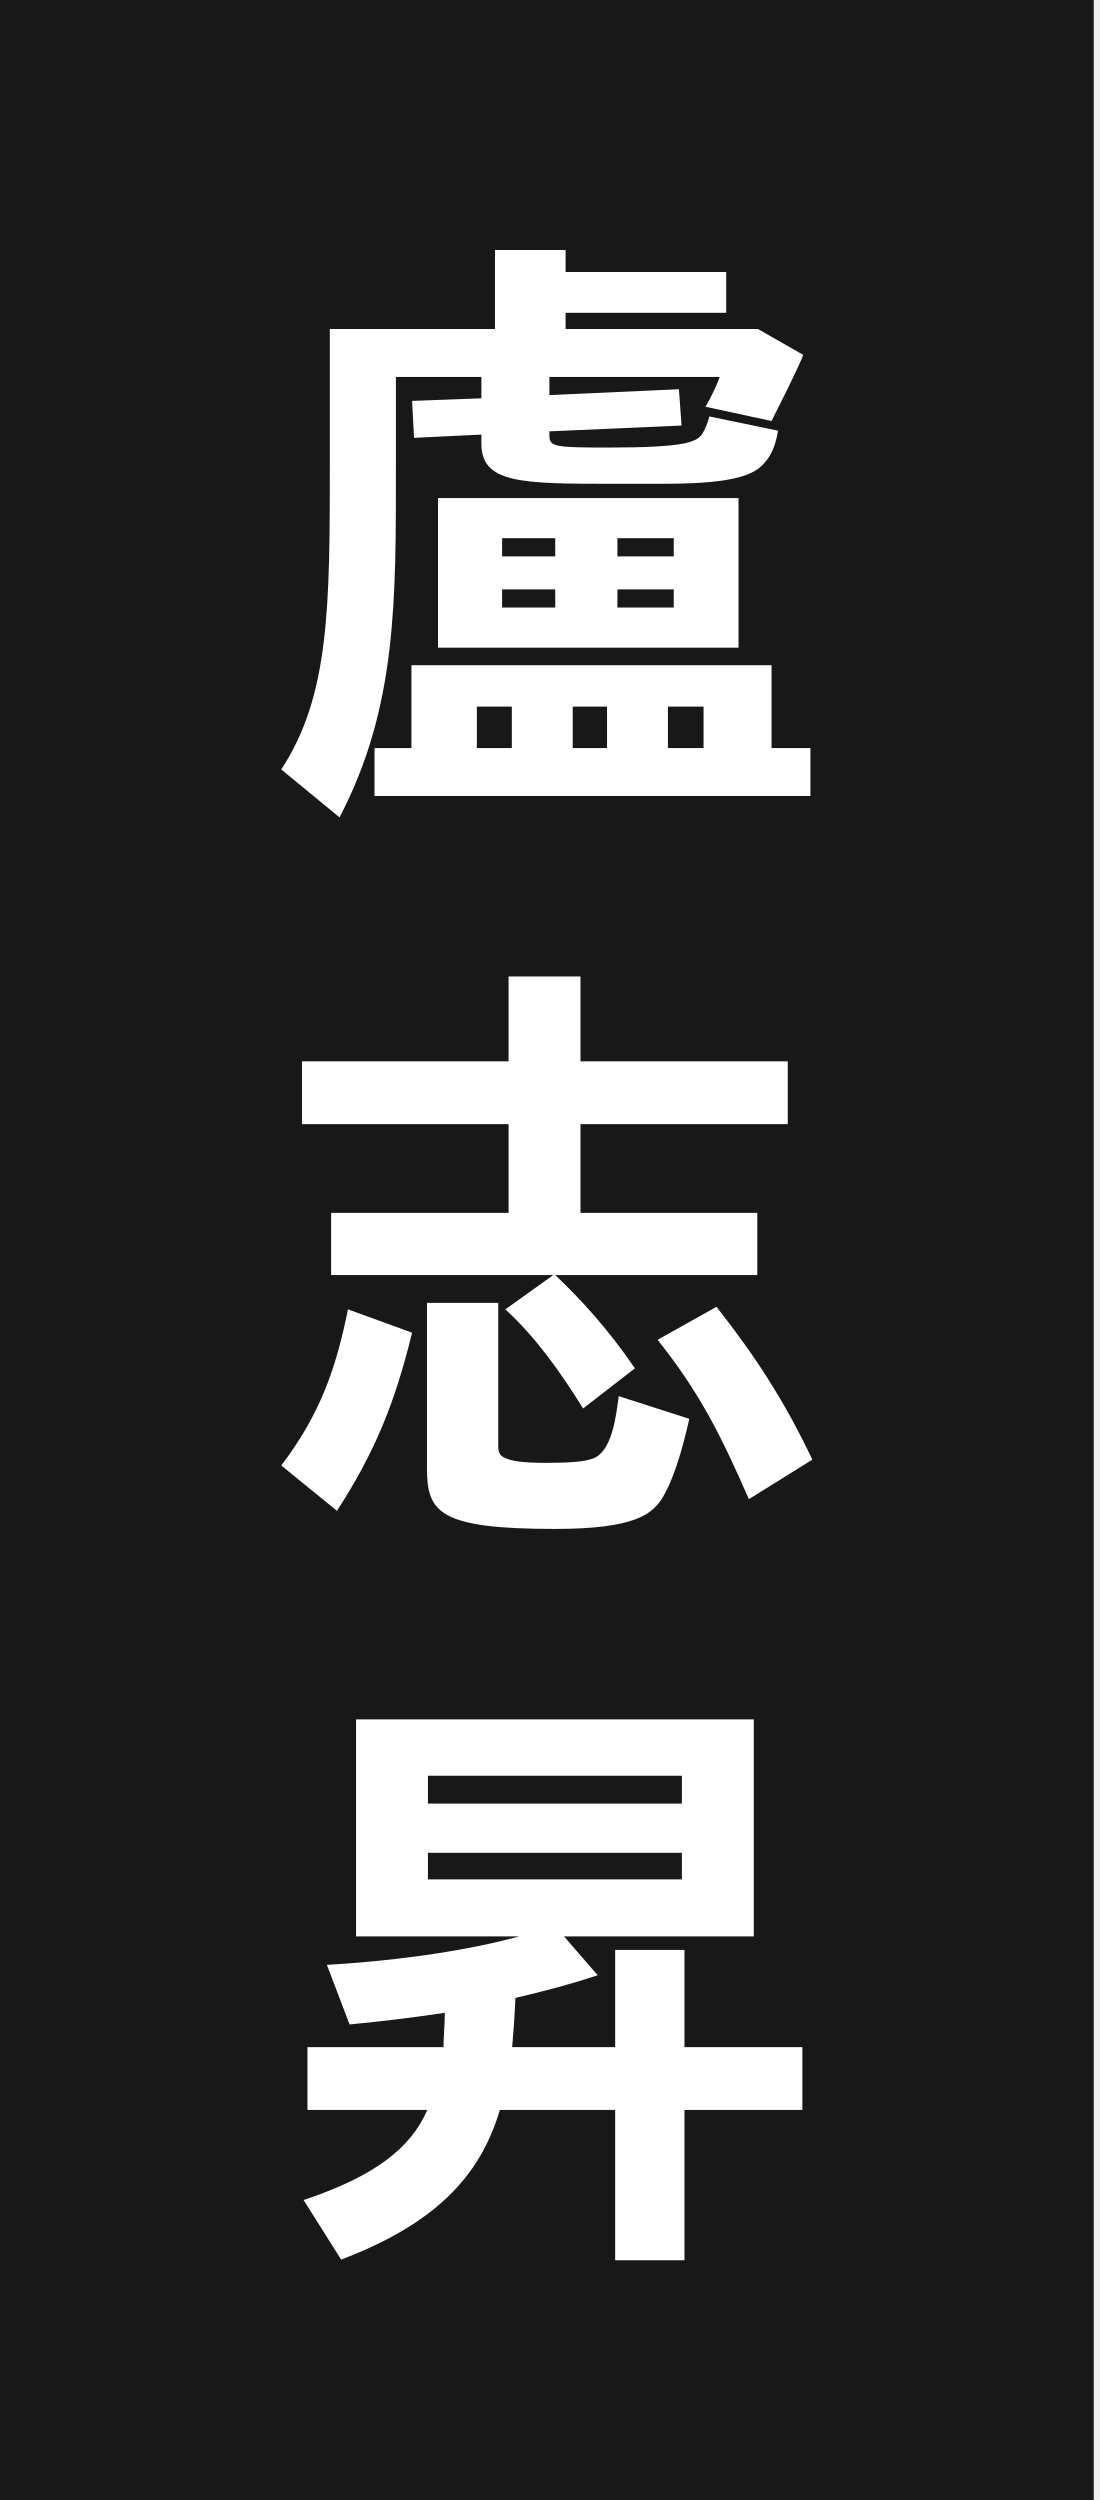
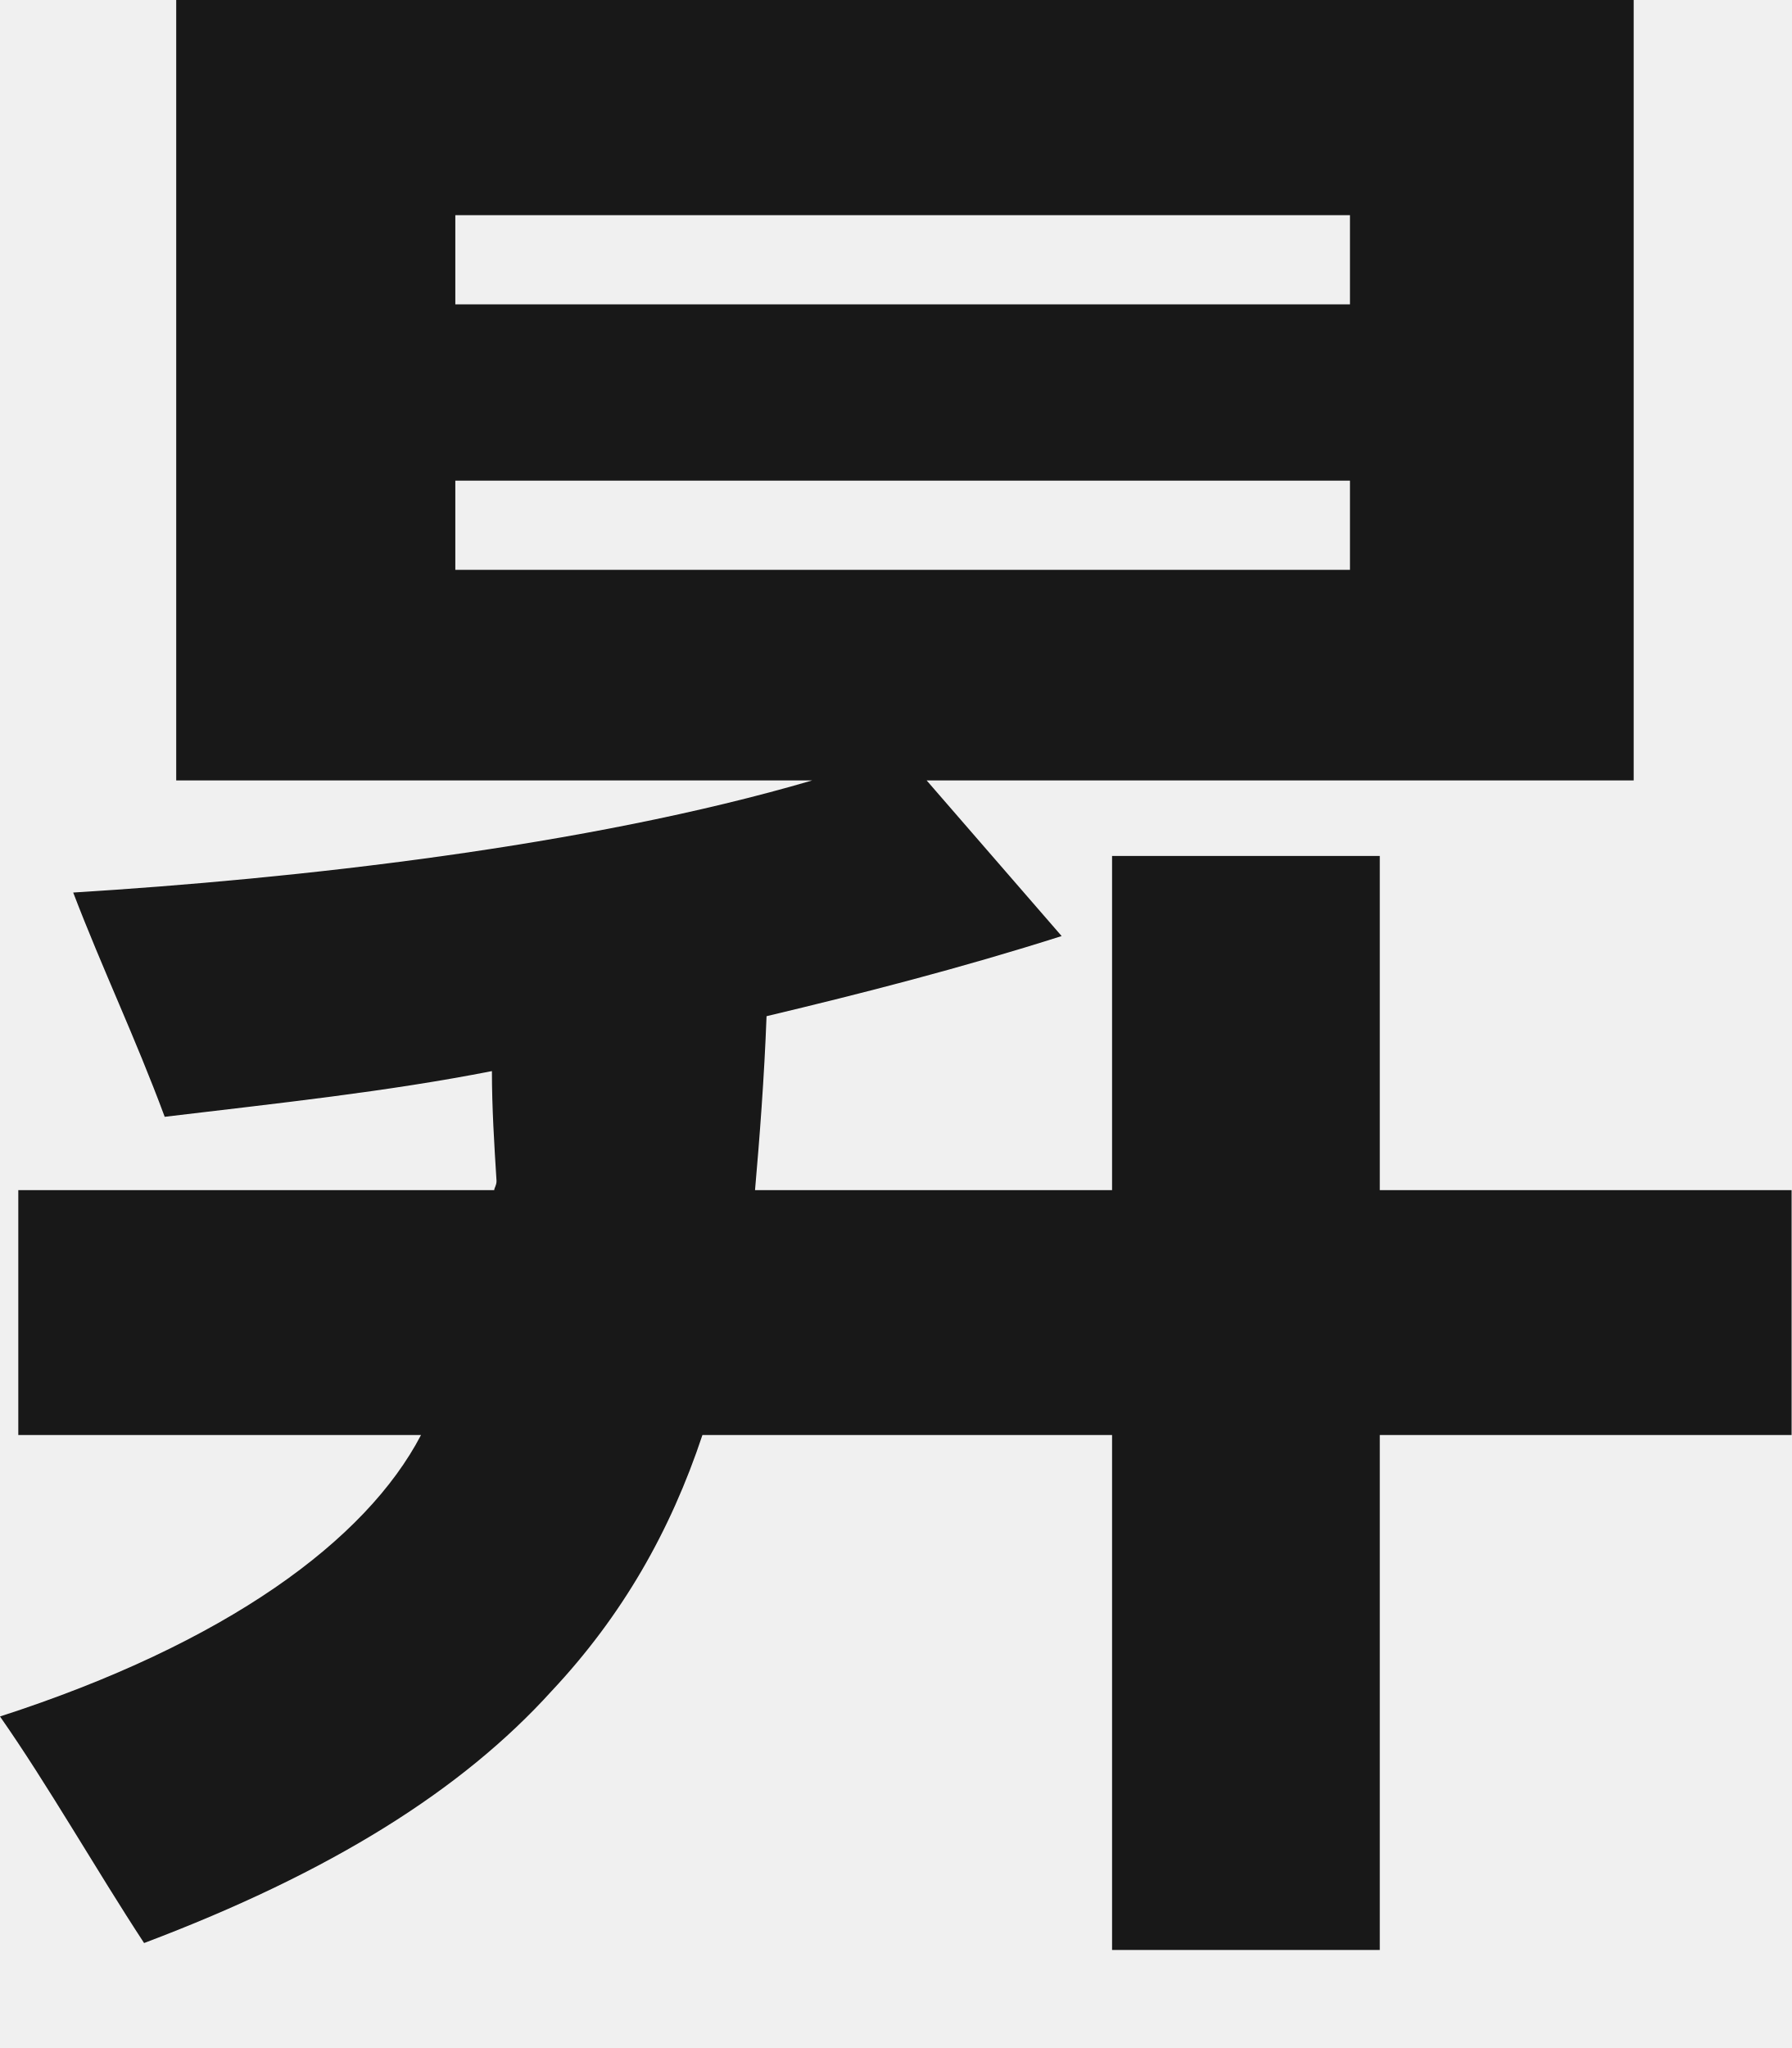
- <svg xmlns="http://www.w3.org/2000/svg" width="66px" height="150px" viewBox="0 0 66 150" version="1.1">
+ <svg xmlns="http://www.w3.org/2000/svg" width="14px" height="16px" viewBox="0 0 14 16" version="1.1">
  <g id="Blog" stroke="none" stroke-width="1" fill="none" fill-rule="evenodd">
-     <g id="Blog-Copy-3" transform="translate(-557, -661)">
-       <g id="jiseung" transform="translate(557, 661)">
-         <rect id="Rectangle-5" fill="#181818" x="0" y="0" width="65.625" height="150" />
-         <g id="hanja" transform="translate(16.875, 15)" fill="#FFFFFF">
-           <path d="M31.75,32.76 L5.596,32.76 L5.596,29.885 L7.811,29.885 L7.811,24.91 L29.418,24.91 L29.418,29.885 L31.75,29.885 L31.75,32.76 Z M27.436,23.861 L9.405,23.861 L9.405,14.884 L27.436,14.884 L27.436,23.861 Z M25.688,9.987 L29.807,10.842 C29.613,12.008 29.263,12.513 28.835,12.941 C27.942,13.835 25.688,14.029 22.734,14.029 L19.819,14.029 C14.379,14.029 12.008,13.99 12.008,11.62 L12.008,11.076 L7.967,11.27 L7.85,9.055 L12.008,8.899 L12.008,7.617 L6.879,7.617 L6.879,12.786 C6.879,21.063 6.956,27.398 3.498,34.043 L0,31.167 C2.915,26.737 2.915,21.335 2.915,12.669 L2.915,4.741 L12.824,4.741 L12.824,0 L17.06,0 L17.06,1.321 L26.698,1.321 L26.698,3.77 L17.06,3.77 L17.06,4.741 L28.602,4.741 L31.323,6.296 C30.934,7.267 29.846,9.405 29.418,10.26 L25.454,9.405 C25.765,8.899 26.193,7.967 26.309,7.617 L16.089,7.617 L16.089,8.705 L23.861,8.355 L24.017,10.532 L16.089,10.881 L16.089,11.153 C16.089,11.814 16.477,11.853 19.625,11.853 C24.172,11.853 24.91,11.542 25.26,11.037 C25.416,10.804 25.61,10.298 25.688,9.987 Z M25.338,27.398 L23.2,27.398 L23.2,29.885 L25.338,29.885 L25.338,27.398 Z M11.736,27.398 L11.736,29.885 L13.835,29.885 L13.835,27.398 L11.736,27.398 Z M17.488,27.398 L17.488,29.885 L19.547,29.885 L19.547,27.398 L17.488,27.398 Z M20.169,20.364 L20.169,21.452 L23.55,21.452 L23.55,20.364 L20.169,20.364 Z M23.55,17.293 L20.169,17.293 L20.169,18.382 L23.55,18.382 L23.55,17.293 Z M13.252,20.364 L13.252,21.452 L16.439,21.452 L16.439,20.364 L13.252,20.364 Z M13.252,17.293 L13.252,18.382 L16.439,18.382 L16.439,17.293 L13.252,17.293 Z" id="Combined-Shape" />
-           <path d="M21.219,67.099 L18.11,69.508 C16.788,67.371 15.273,65.233 13.446,63.562 L16.322,61.503 L2.992,61.503 L2.992,57.772 L13.64,57.772 L13.64,52.448 L1.244,52.448 L1.244,48.678 L13.64,48.678 L13.64,43.587 L17.954,43.587 L17.954,48.678 L30.39,48.678 L30.39,52.448 L17.954,52.448 L17.954,57.772 L28.563,57.772 L28.563,61.503 L16.439,61.503 C18.071,63.057 19.625,64.767 21.219,67.099 Z M20.247,68.77 L24.483,70.13 C24.055,72.034 23.511,73.899 22.773,75.026 C22.19,75.804 21.296,76.736 16.439,76.736 C9.521,76.736 8.744,75.765 8.744,73.122 L8.744,63.174 L13.019,63.174 L13.019,71.529 C13.019,71.917 12.98,72.306 13.407,72.462 C13.757,72.656 14.457,72.772 15.894,72.772 C17.332,72.772 18.187,72.695 18.615,72.539 C19.858,72.189 20.092,69.936 20.247,68.77 Z M31.867,72.578 L28.058,74.949 C26.309,70.946 25.027,68.459 22.579,65.389 L26.115,63.407 C28.525,66.477 30.196,69.081 31.867,72.578 Z M4.003,63.562 L7.85,64.961 C6.801,69.275 5.557,72.228 3.342,75.648 L0,72.928 C2.371,69.819 3.303,67.021 4.003,63.562 Z" id="Combined-Shape" />
-           <path d="M24.193,120.615 L20.035,120.615 L20.035,111.598 L13.117,111.598 C11.912,115.64 9.191,118.439 3.594,120.576 L1.34,117.001 C5.538,115.602 7.753,113.93 8.764,111.598 L1.573,111.598 L1.573,107.828 L9.735,107.828 C9.735,107.206 9.813,106.468 9.813,105.768 C7.986,106.04 6.121,106.274 4.1,106.468 L2.739,102.892 C6.121,102.698 10.59,102.193 14.283,101.182 L4.488,101.182 L4.488,88.162 L28.352,88.162 L28.352,101.182 L16.964,101.182 L18.985,103.514 C17.353,104.058 15.721,104.486 14.049,104.874 C14.01,105.924 13.933,106.895 13.855,107.828 L20.035,107.828 L20.035,101.998 L24.193,101.998 L24.193,107.828 L31.267,107.828 L31.267,111.598 L24.193,111.598 L24.193,120.615 Z M8.802,96.168 L8.802,97.762 L24.038,97.762 L24.038,96.168 L8.802,96.168 Z M8.802,91.543 L8.802,93.215 L24.038,93.215 L24.038,91.543 L8.802,91.543 Z" id="Combined-Shape" />
-         </g>
+     <g id="Artboard-4" transform="translate(-8, -7)">
+       <g id="jiseung">
+         <rect id="Rectangle" x="0" y="0" width="30" height="30" />
+         <path d="M18.782,22.234 L16.69,22.234 L16.69,18.211 L13.489,18.211 C13.239,18.962 12.863,19.623 12.309,20.213 C11.612,20.982 10.593,21.626 9.126,22.18 C8.751,21.608 8.375,20.946 8,20.41 C9.77,19.838 10.861,19.033 11.29,18.211 L8.143,18.211 L8.143,16.298 L11.862,16.298 C11.862,16.28 11.88,16.262 11.88,16.226 C11.862,15.94 11.844,15.654 11.844,15.368 C11.022,15.529 10.181,15.618 9.287,15.725 C9.055,15.1 8.805,14.581 8.572,13.973 C10.307,13.866 12.577,13.616 14.347,13.097 L9.377,13.097 L9.377,7 L20.766,7 L20.766,13.097 L15.241,13.097 L16.296,14.313 C15.51,14.563 14.741,14.76 13.99,14.939 C13.972,15.421 13.936,15.886 13.9,16.298 L16.69,16.298 L16.69,13.687 L18.782,13.687 L18.782,16.298 L22,16.298 L22,18.211 L18.782,18.211 L18.782,22.234 Z M11.558,10.755 L11.558,11.452 L18.549,11.452 L18.549,10.755 L11.558,10.755 Z M11.558,8.681 L11.558,9.378 L18.549,9.378 L18.549,8.681 L11.558,8.681 Z" id="昇" fill="#181818" />
      </g>
    </g>
  </g>
</svg>
